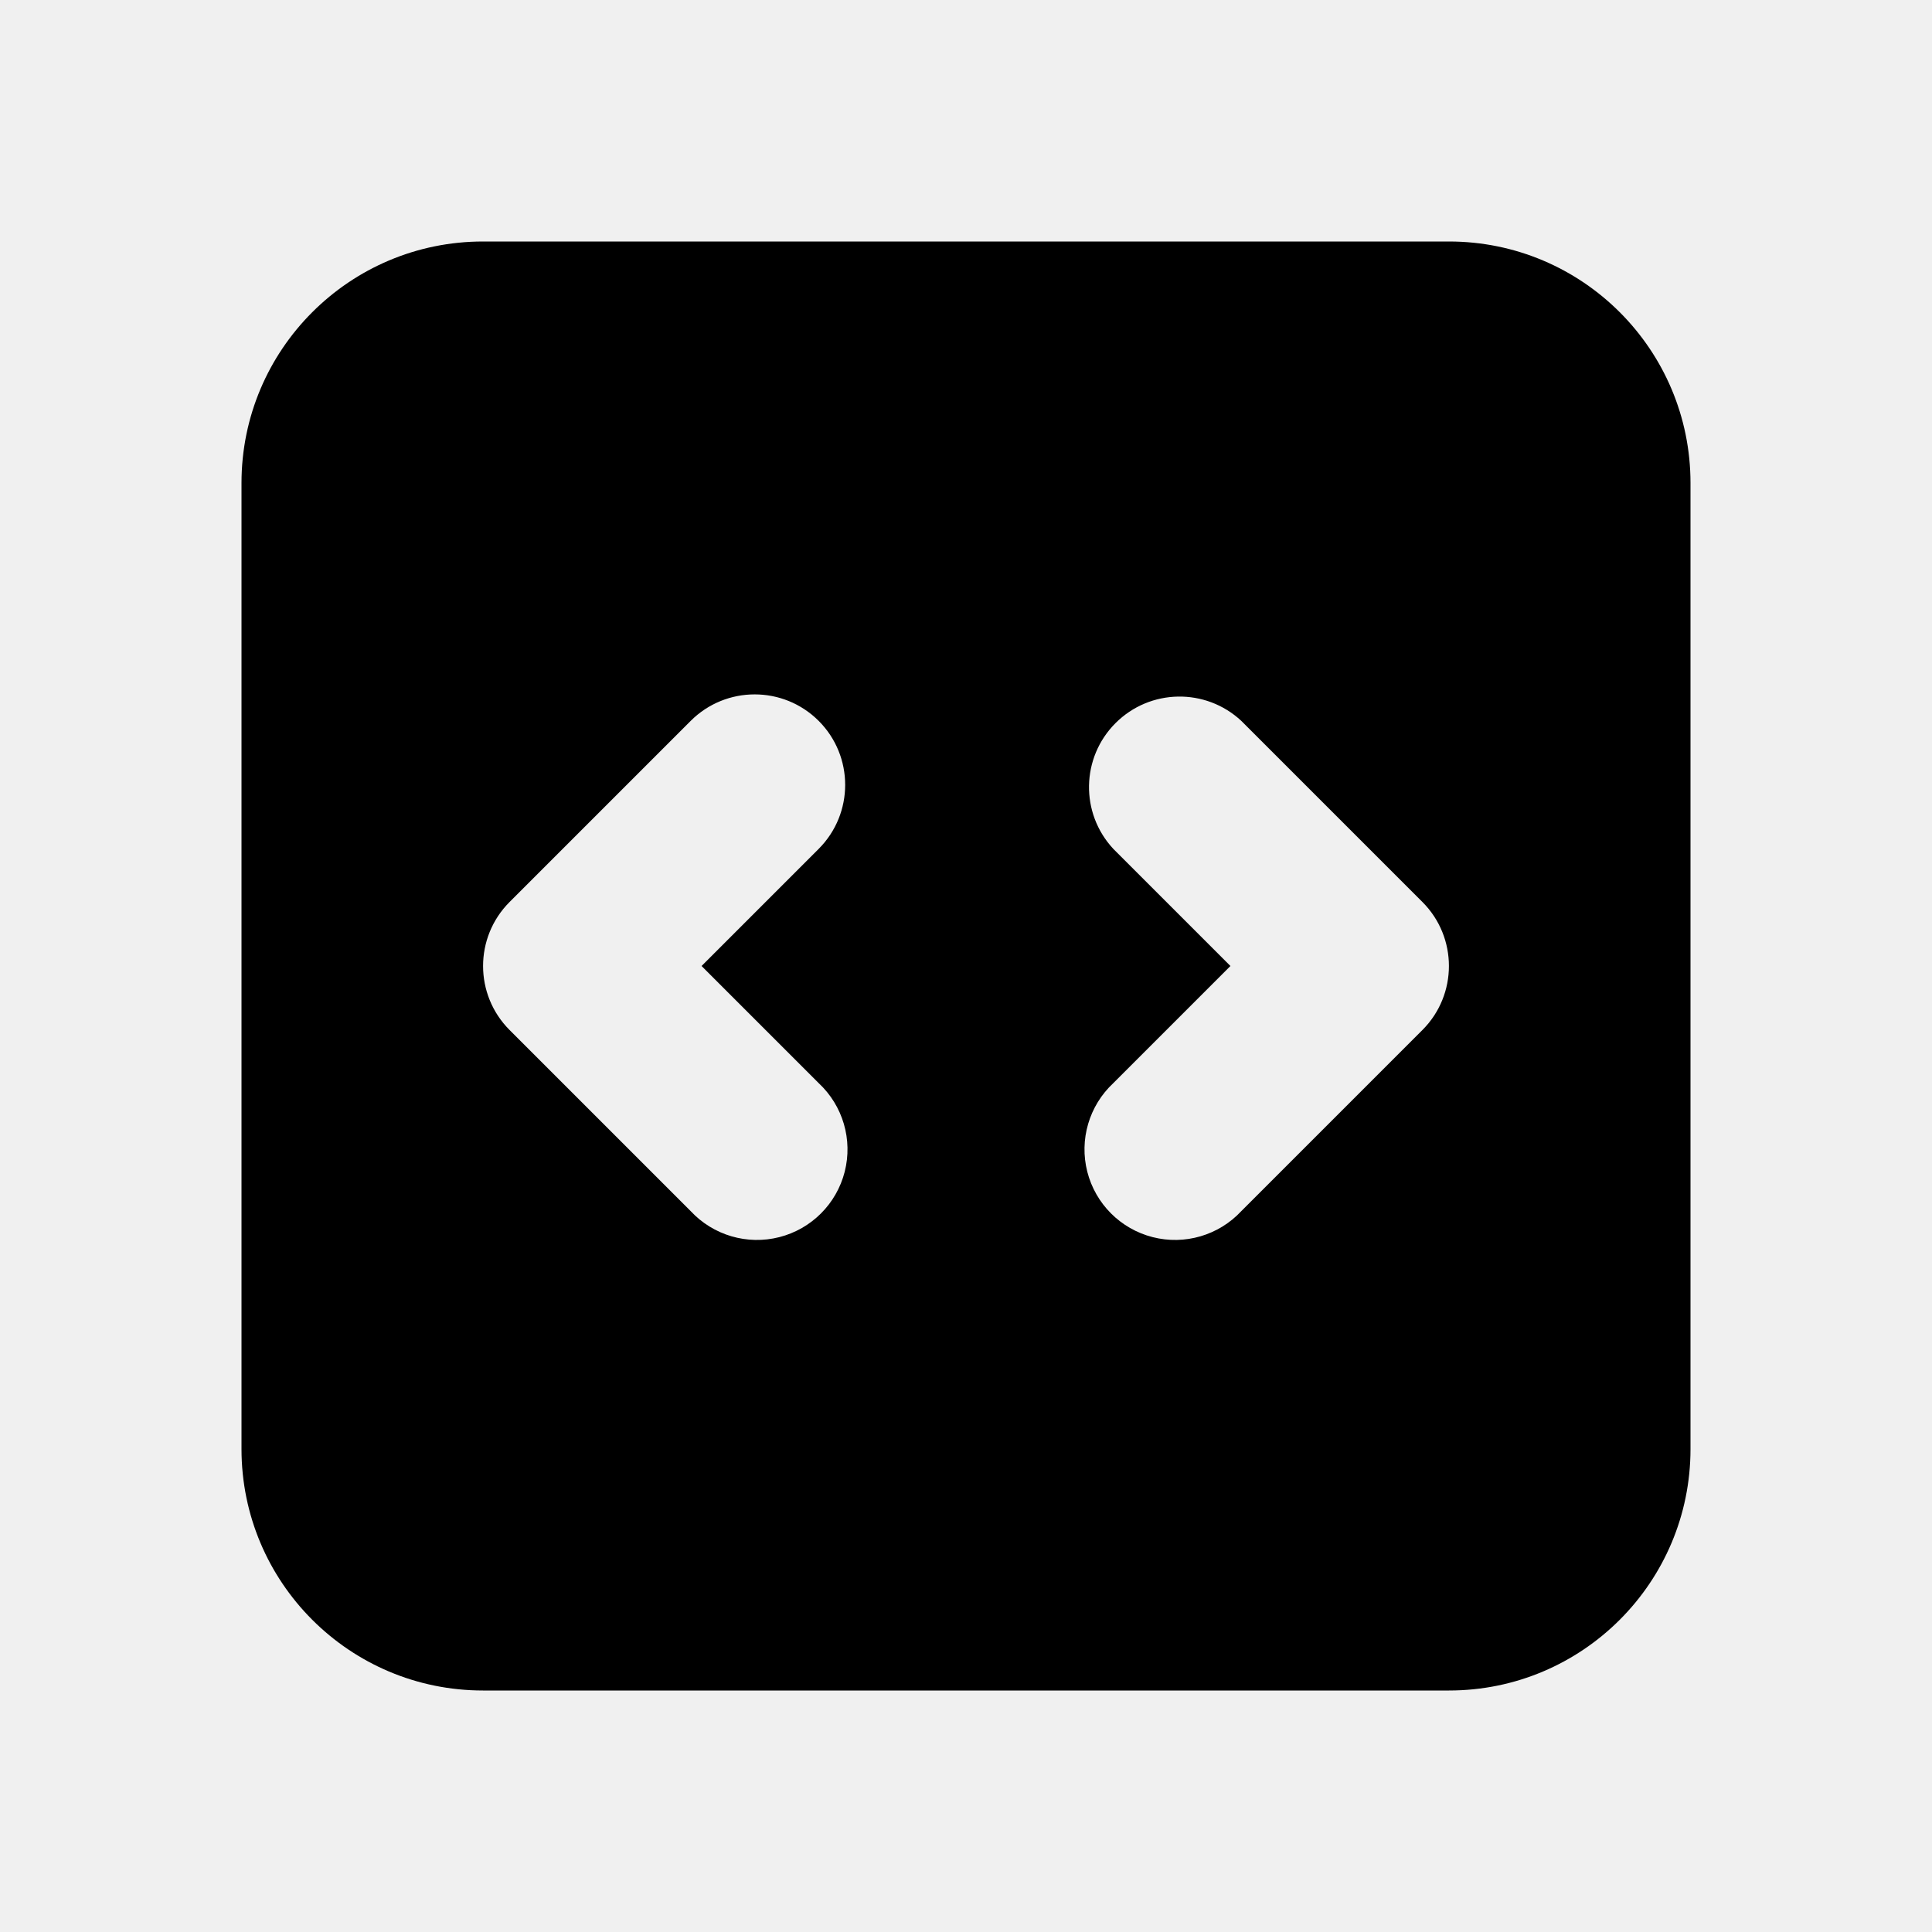
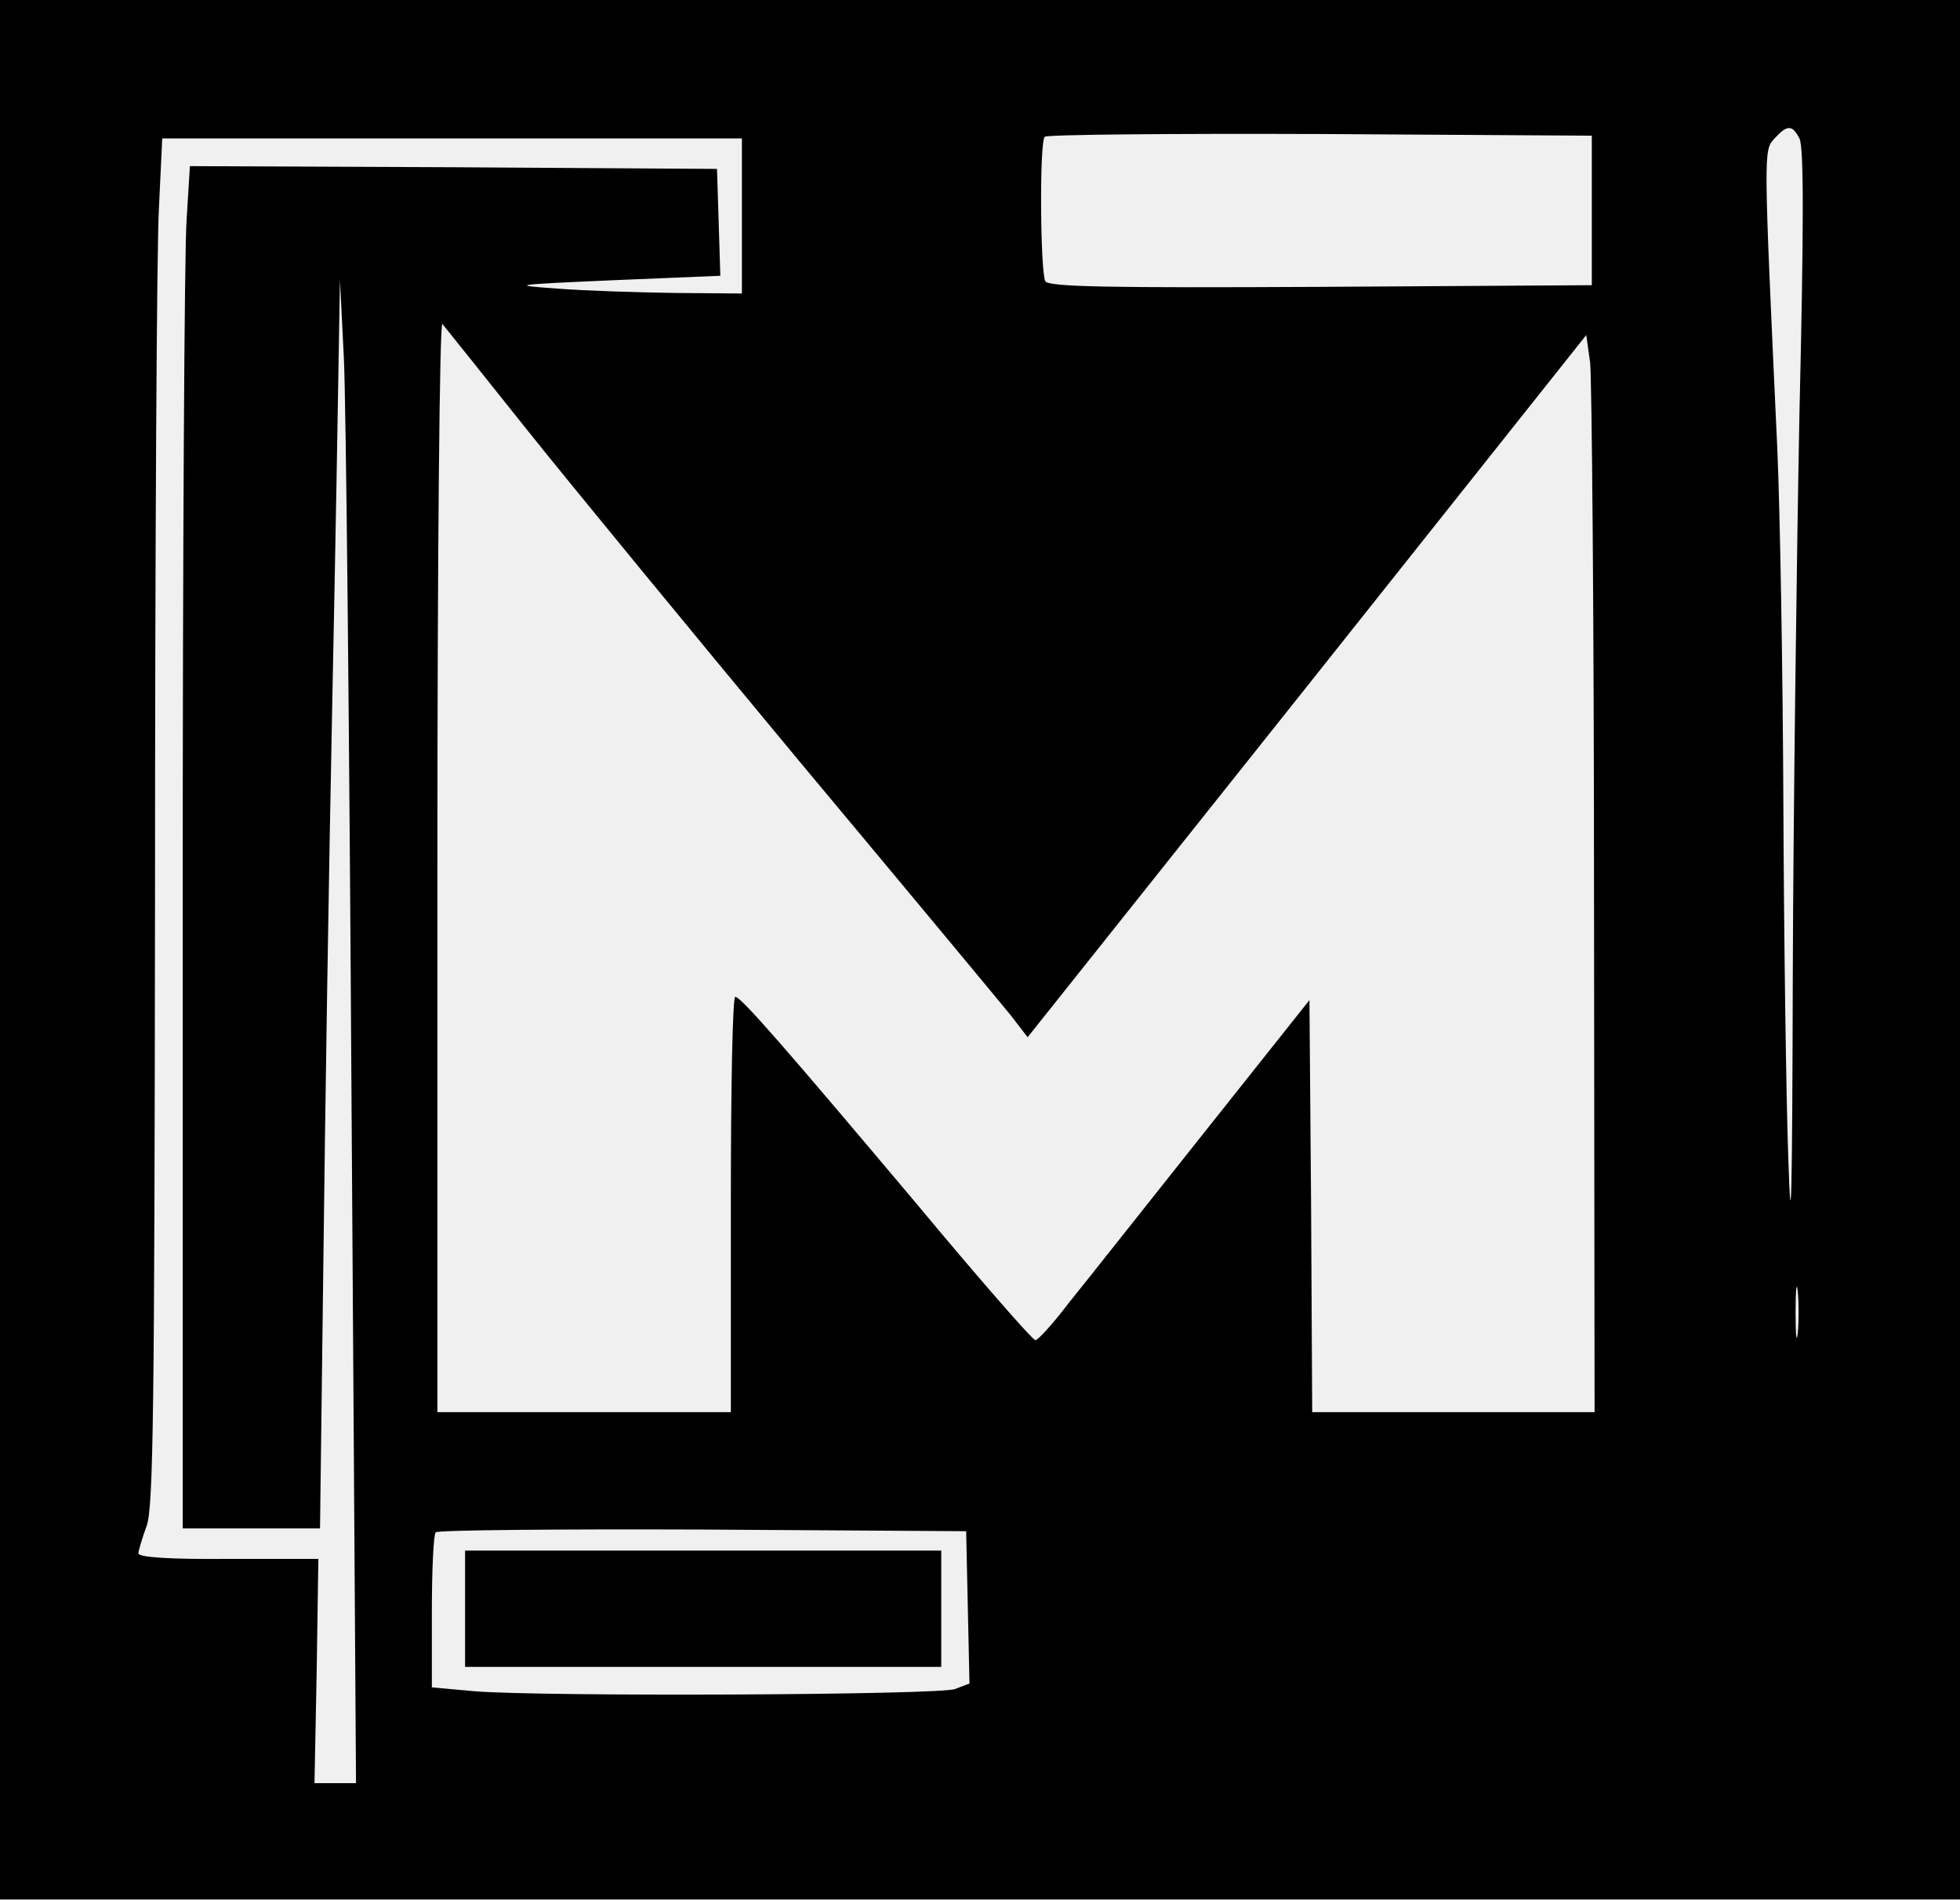
- <svg xmlns="http://www.w3.org/2000/svg" viewBox="0 0 16 16" fill="currentColor" width="16" height="16">
-   <style>
-         path { fill: #000; }
-         @media (prefers-color-scheme: dark) {
-             path { fill: #FFF; }
-         }
-     </style>
-   <path fill-rule="evenodd" d="M2 4a2 2 0 0 1 2-2h8a2 2 0 0 1 2 2v8a2 2 0 0 1-2 2H4a2 2 0 0 1-2-2V4Zm4.78 1.97a.75.75 0 0 1 0 1.06L5.81 8l.97.97a.75.75 0 1 1-1.06 1.06l-1.5-1.5a.75.75 0 0 1 0-1.06l1.5-1.5a.75.75 0 0 1 1.06 0Zm2.44 1.06a.75.75 0 0 1 1.06-1.06l1.5 1.5a.75.75 0 0 1 0 1.06l-1.5 1.5a.75.75 0 1 1-1.06-1.06l.97-.97-.97-.97Z" clip-rule="evenodd" />
+ <svg xmlns="http://www.w3.org/2000/svg" version="1.0" width="354pt" height="343pt" viewBox="0 0 354 343" preserveAspectRatio="xMidYMid meet">
+   <g transform="translate(0,343) scale(0.1,-0.1)" fill="#000000" stroke="none">
+     <path d="M0 1715 l0 -1715 1770 0 1770 0 0 1715 0 1715 -1770 0 -1770 0 0 -1715z m3250 1465 c8 -15 8 -157 0 -498 -5 -262 -11 -718 -12 -1012 -1 -409 -3 -488 -8 -335 -4 110 -8 398 -9 640 -1 242 -6 532 -11 645 -25 542 -25 538 -5 560 23 25 32 25 45 0z m-375 -130 l0 -135 -489 -3 c-385 -2 -491 0 -498 10 -9 16 -11 252 -1 261 3 4 227 6 497 5 l491 -3 0 -135z m-1535 -10 l0 -140 -122 1 c-68 1 -163 4 -213 8 -85 6 -80 7 103 15 l193 8 -3 97 -3 96 -476 3 -476 2 -6 -97 c-4 -54 -7 -608 -7 -1230 l0 -1133 124 0 124 0 6 478 c3 262 10 716 16 1007 6 292 11 584 12 650 l2 120 7 -140 c4 -77 10 -688 14 -1357 l8 -1218 -37 0 -38 0 4 203 3 202 -162 0 c-108 -1 -163 3 -163 10 0 5 7 28 15 50 12 34 14 209 15 1145 0 608 3 1162 7 1233 l6 127 524 0 523 0 0 -140z m-389 -385 c79 -99 301 -369 493 -600 193 -231 365 -438 382 -459 l30 -39 505 634 504 634 7 -50 c3 -28 7 -465 7 -972 l1 -923 -255 0 -255 0 -2 372 -3 372 -190 -239 c-105 -132 -214 -270 -244 -307 -29 -38 -56 -68 -61 -68 -5 0 -102 111 -216 248 -240 285 -316 372 -326 372 -5 0 -8 -169 -8 -375 l0 -375 -265 0 -265 0 0 987 c0 570 4 983 9 978 5 -6 73 -91 152 -190z m2296 -1632 c-2 -21 -4 -4 -4 37 0 41 2 58 4 38 2 -21 2 -55 0 -75z m-1499 -496 l3 -137 -26 -10 c-29 -11 -745 -14 -868 -4 l-77 7 0 137 c0 75 3 140 7 143 3 4 221 6 482 5 l476 -3 3 -138z" />
+     <path d="M840 525 l0 -105 430 0 430 0 0 105 0 105 -430 0 -430 0 0 -105z" />
+   </g>
</svg>
